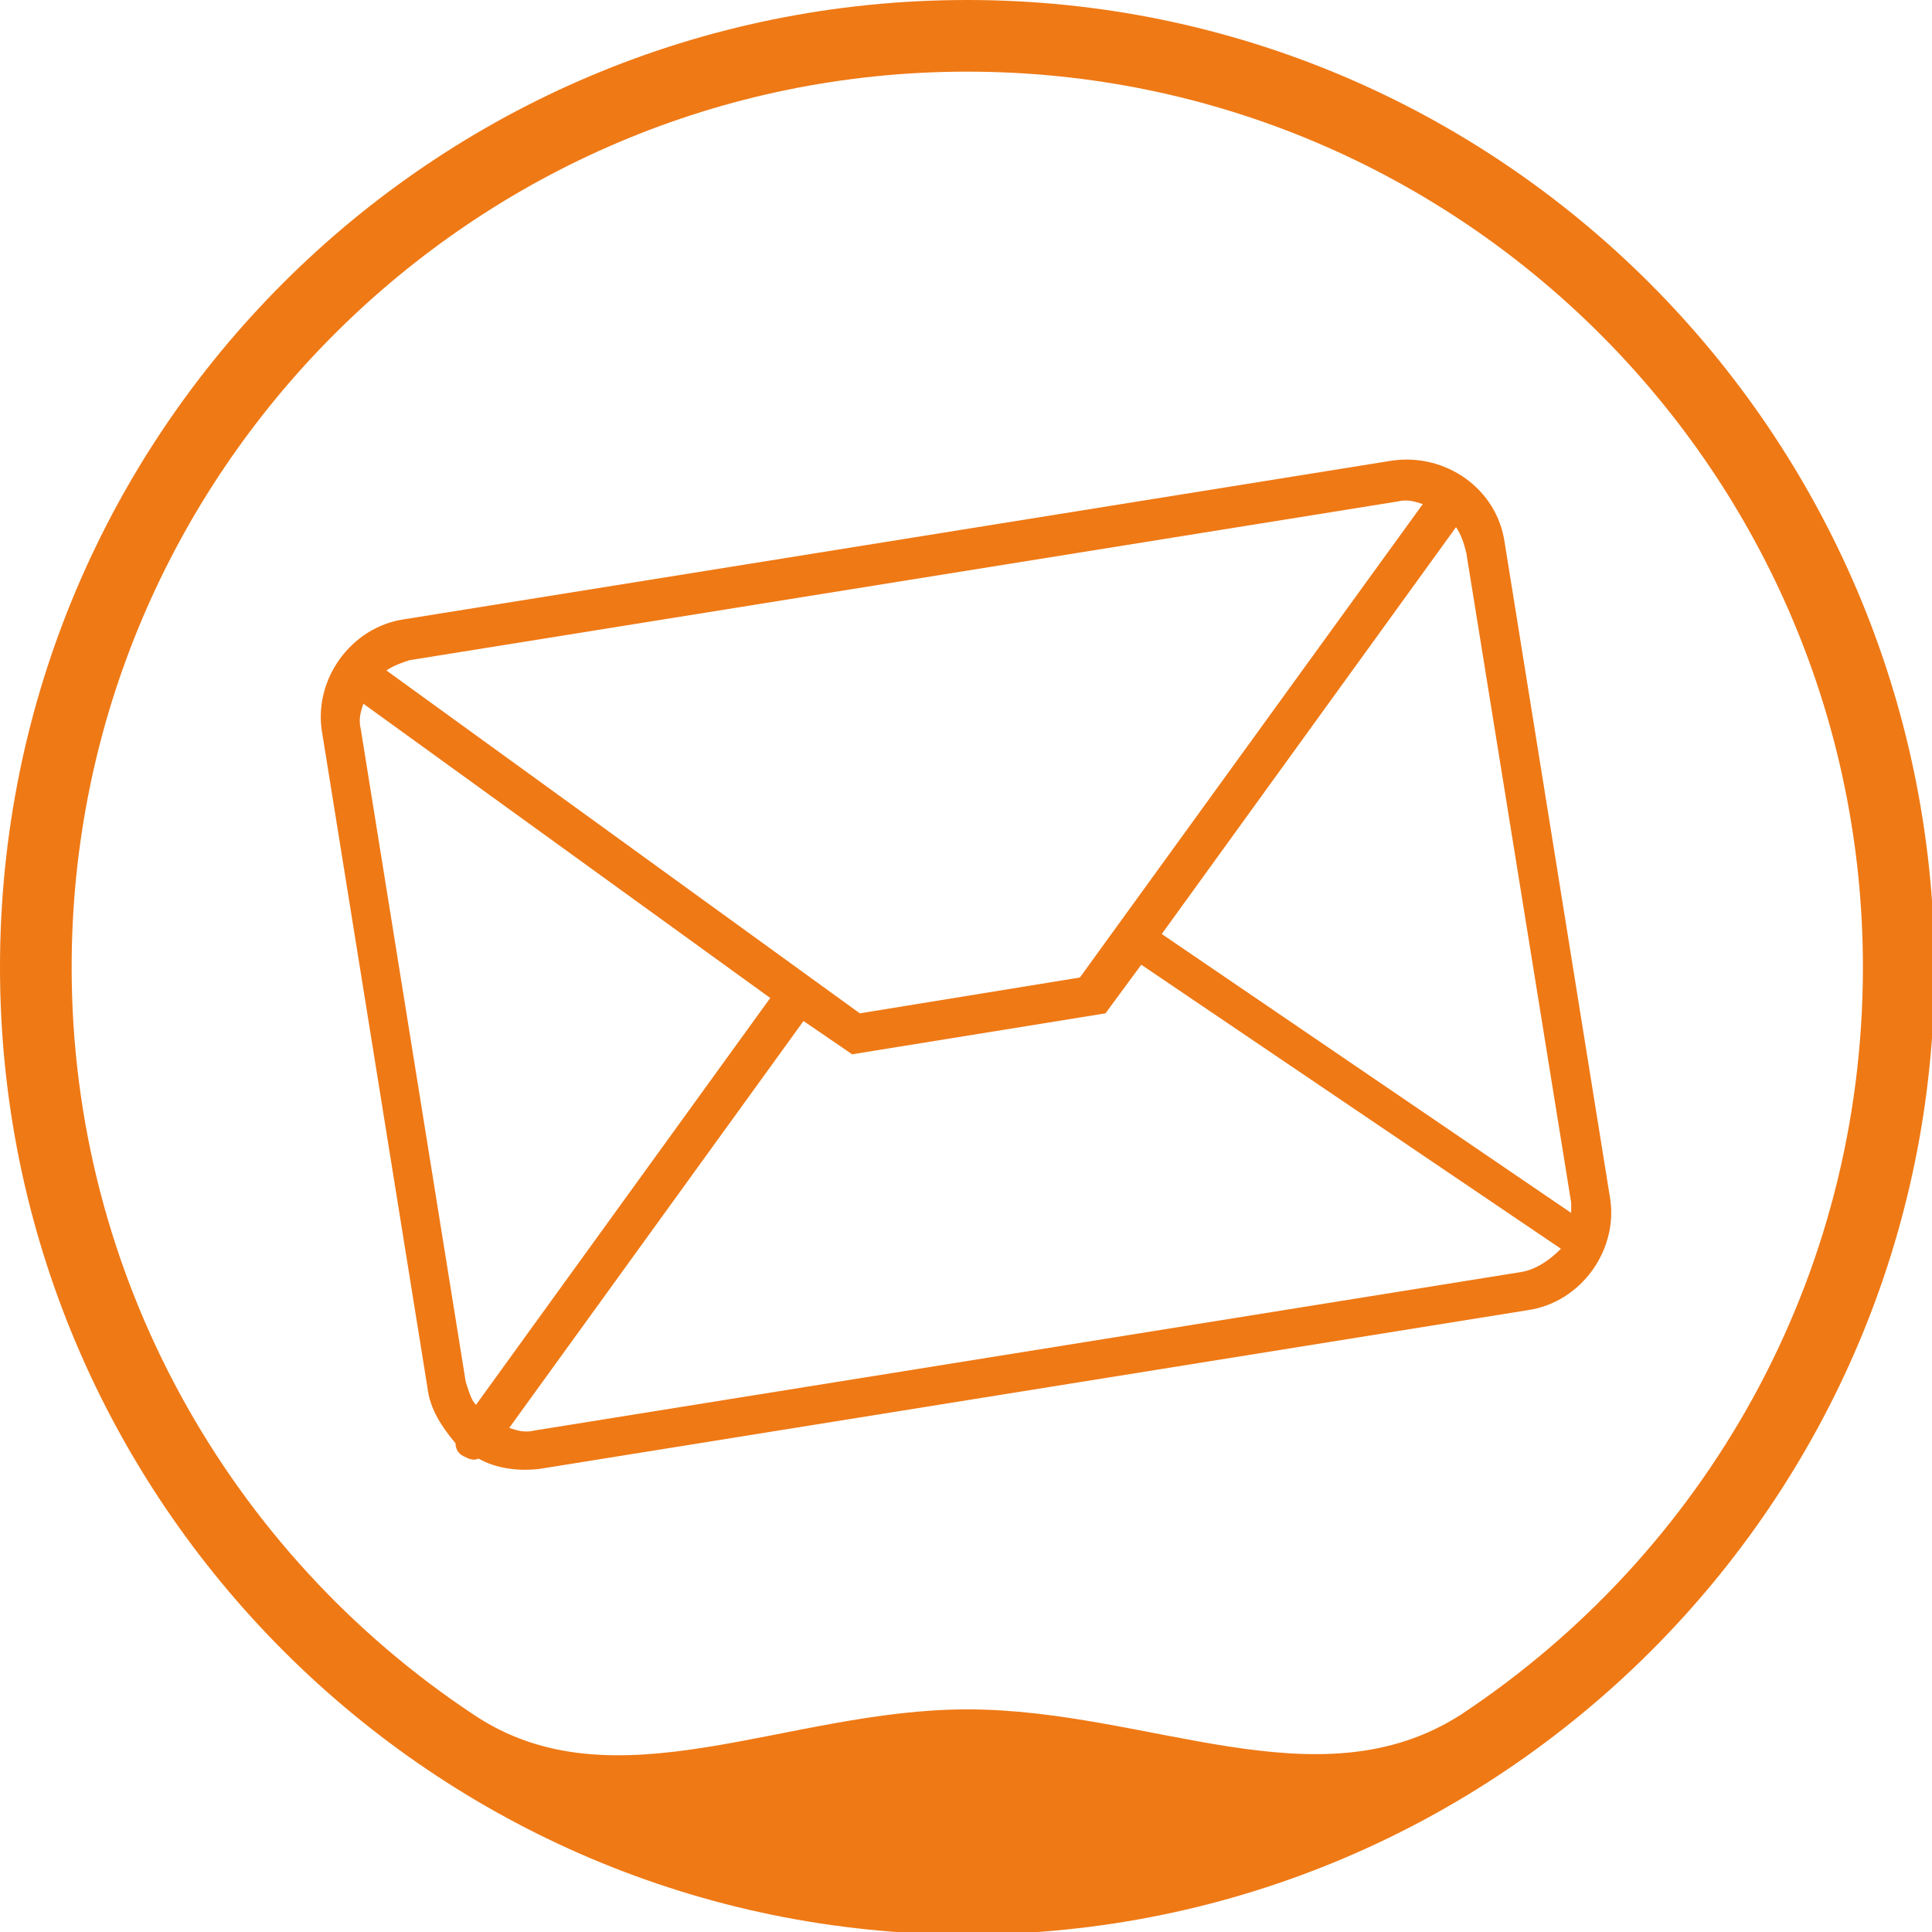
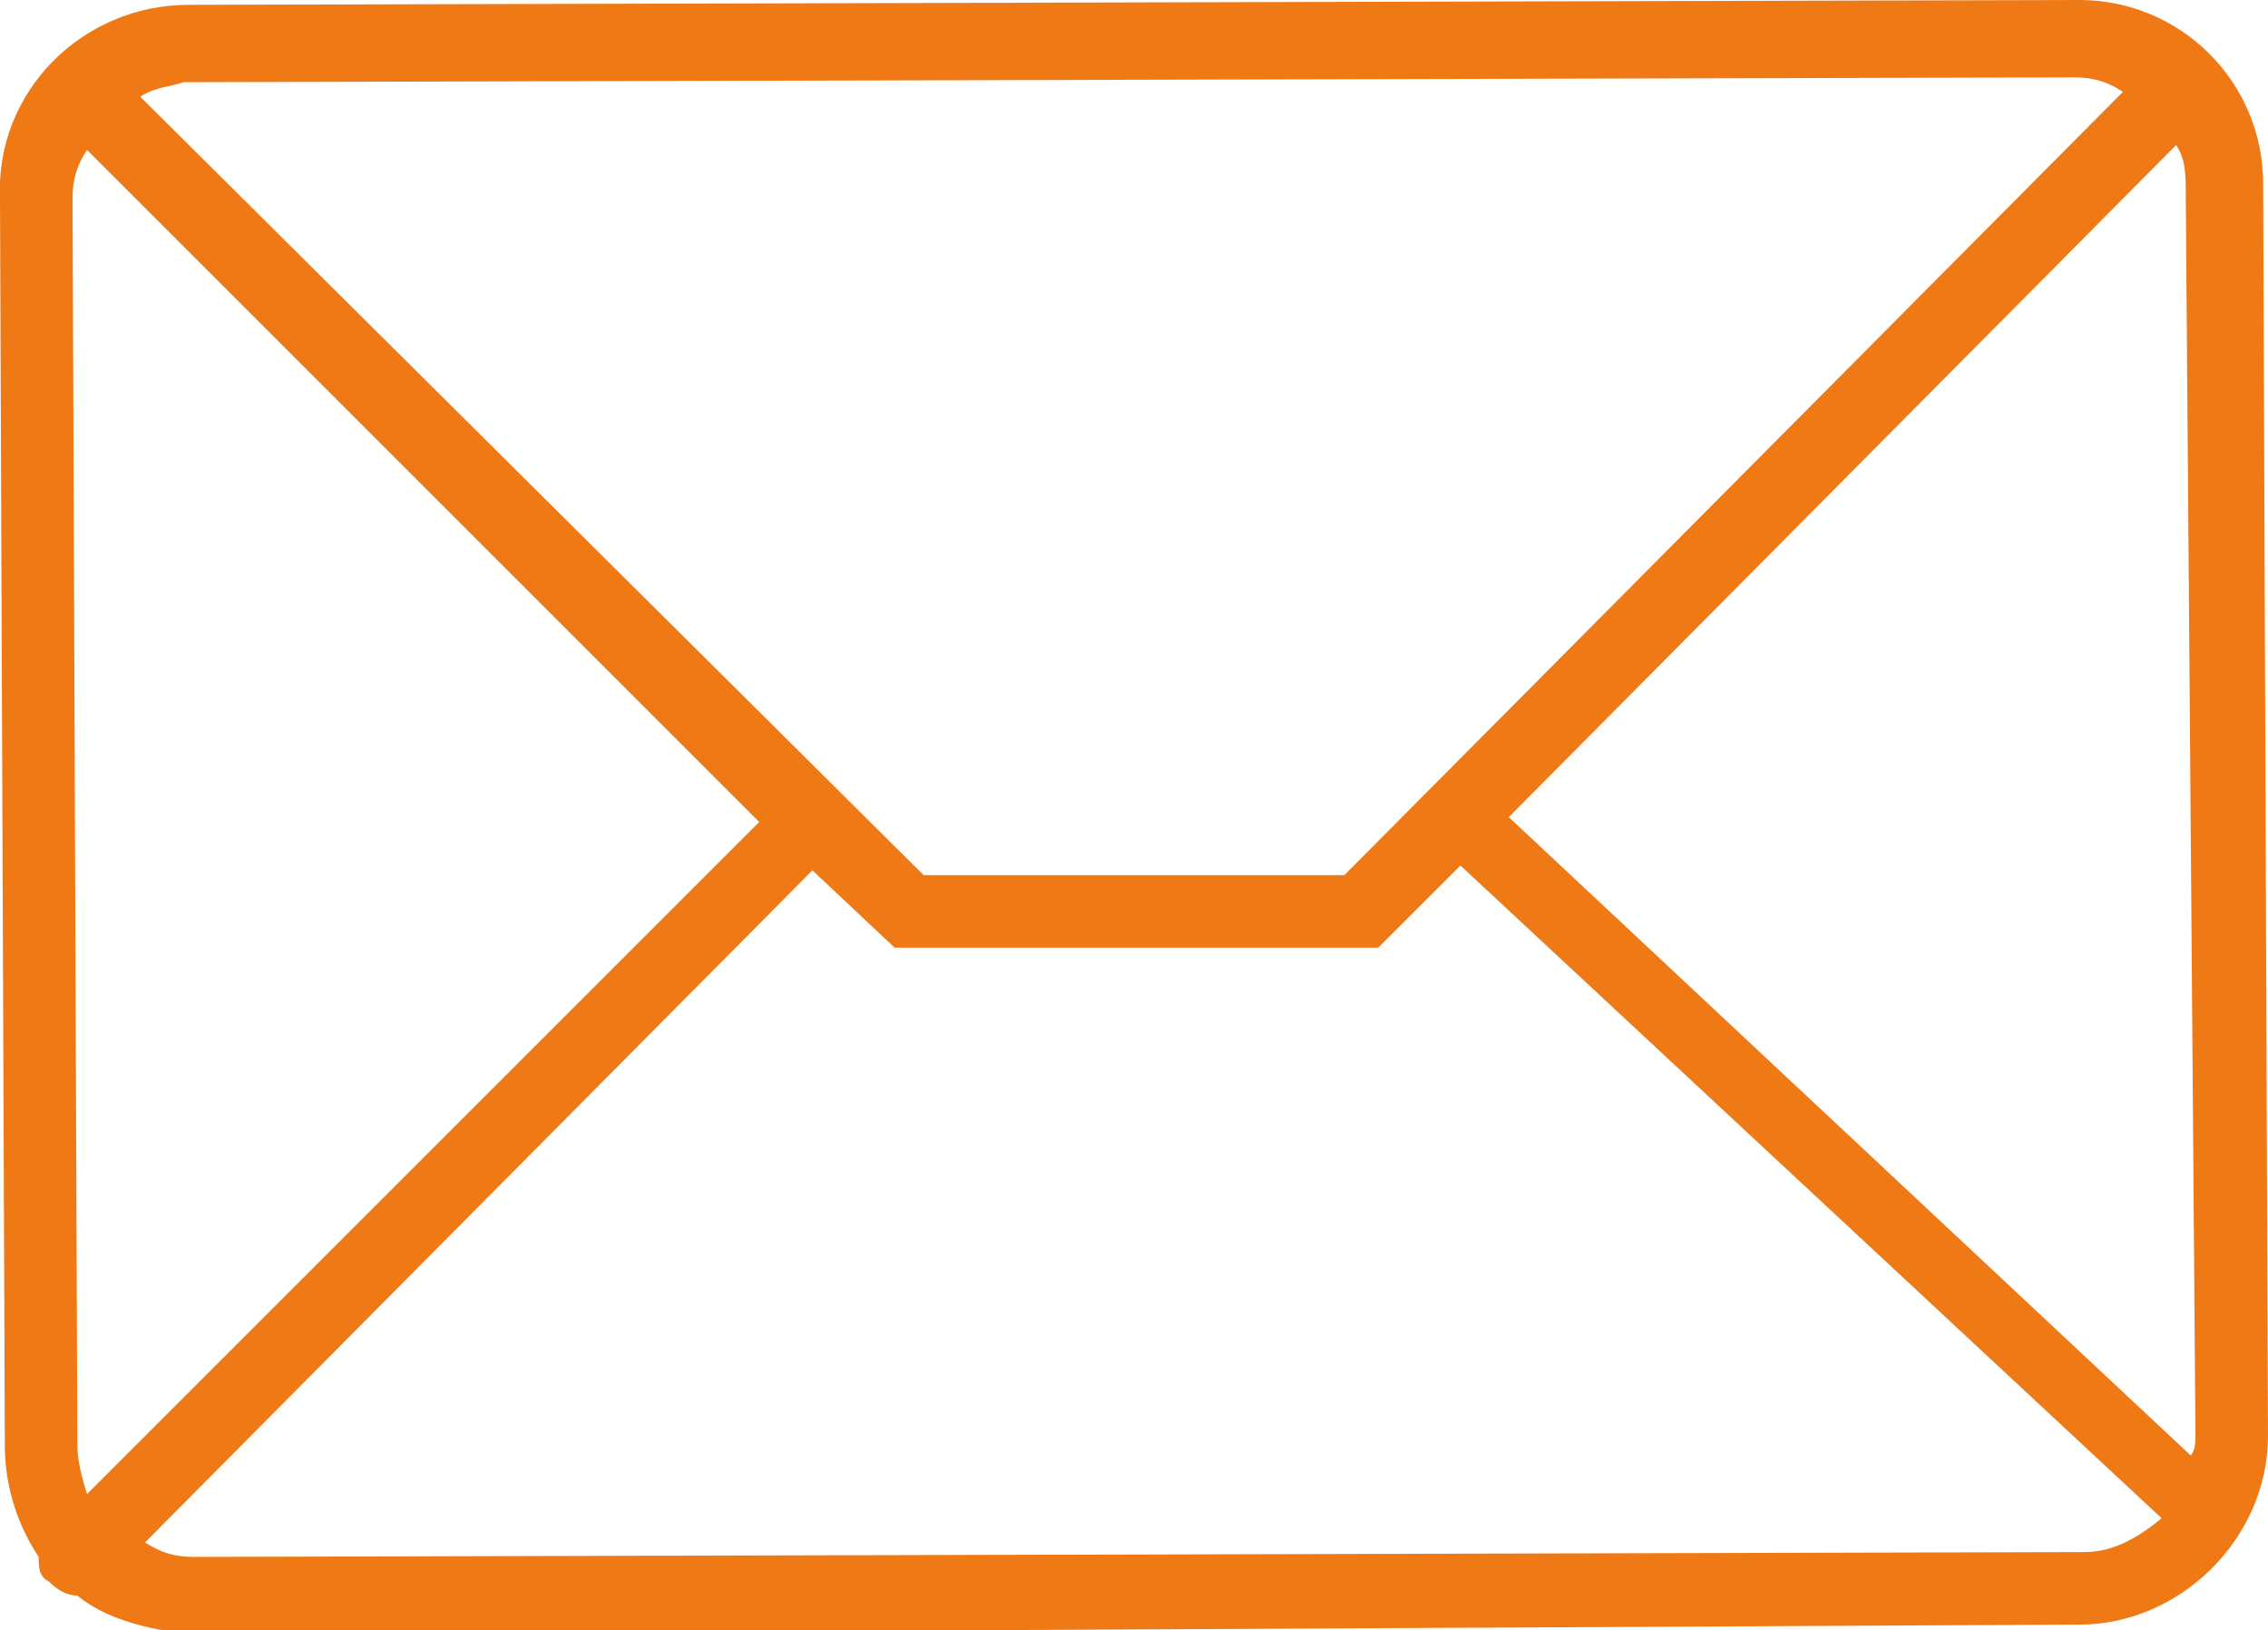
- <svg xmlns="http://www.w3.org/2000/svg" version="1.1" id="Calque_1" x="0px" y="0px" viewBox="0 0 75.5 75.5" style="enable-background:new 0 0 75.5 75.5;" xml:space="preserve">
+ <svg xmlns="http://www.w3.org/2000/svg" version="1.1" id="Calque_1" x="0px" y="0px" viewBox="0 0 46.9 33.7" style="enable-background:new 0 0 46.9 33.7;" xml:space="preserve">
  <style type="text/css">
	.st0{fill:#EF7915;}
</style>
-   <path class="st0" d="M37.8,0C16.9,0,0,16.9,0,37.8c0,20.8,16.9,37.8,37.8,37.8c20.8,0,37.8-16.9,37.8-37.8C75.5,16.9,58.6,0,37.8,0z   M37.8,66.8c-7.1,0-13.8,3.9-19.3,0.2C9,60.7,2.8,49.9,2.8,37.8c0-19.3,15.7-35,35-35s35,15.7,35,35c0,12.2-6.2,22.9-15.7,29.2  C51.5,70.6,44.9,66.8,37.8,66.8z" />
-   <path class="st0" d="M54.4,18l-38.6,6.2c-2.1,0.3-3.6,2.4-3.2,4.5l4.1,25.5c0.1,0.9,0.6,1.6,1.1,2.2c0,0.2,0.1,0.4,0.3,0.5  c0.2,0.1,0.4,0.2,0.6,0.1c0,0,0,0,0,0c0.7,0.4,1.6,0.5,2.4,0.4l38.6-6.2c2.1-0.3,3.6-2.4,3.2-4.5l-4.1-25.5  C58.5,19.1,56.5,17.7,54.4,18z M16,25.8l38.6-6.2c0.4-0.1,0.7,0,1,0.1L42.2,38.2l-8.6,1.4L15.1,26.2C15.4,26,15.7,25.9,16,25.8z   M18.2,54l-4.1-25.5c-0.1-0.4,0-0.7,0.1-1L30.1,39L18.6,54.9C18.4,54.7,18.3,54.3,18.2,54z M59.5,49.7l-38.6,6.2  c-0.4,0.1-0.7,0-1-0.1l11.5-15.9l1.9,1.3l9.9-1.6l1.4-1.9l16.4,11.1C60.5,49.3,60,49.6,59.5,49.7z M61.4,47c0,0.1,0,0.3,0,0.4  l-16-10.9l11.5-15.9c0.2,0.3,0.3,0.6,0.4,1L61.4,47z" />
+   <path class="st0" d="M43,0L3.9,0.1C1.7,0.1-0.1,1.9,0,4.1l0.1,25.8c0,0.9,0.3,1.7,0.7,2.3c0,0.2,0,0.4,0.2,0.5  C1.2,32.9,1.4,33,1.6,33l0,0c0.6,0.5,1.5,0.7,2.3,0.8L43,33.6c2.1,0,3.9-1.8,3.9-3.9L46.8,3.8C46.8,1.7,45.1,0,43,0z M3.8,1.7  l39.1-0.1c0.4,0,0.7,0.1,1,0.3L27.8,18.1l-8.7,0L2.9,2C3.2,1.8,3.5,1.8,3.8,1.7z M1.6,29.9L1.5,4.1c0-0.4,0.1-0.7,0.3-1L15.7,17  L1.8,30.9C1.7,30.6,1.6,30.2,1.6,29.9z M43.1,32.1L4,32.2c-0.4,0-0.7-0.1-1-0.3L16.8,18l1.7,1.6l10,0l1.7-1.7l14.5,13.5  C44.1,31.9,43.6,32.1,43.1,32.1z M45.4,29.7c0,0.1,0,0.3-0.1,0.4L31.2,16.9L45,3c0.2,0.3,0.2,0.6,0.2,1.1L45.4,29.7z" />
</svg>
